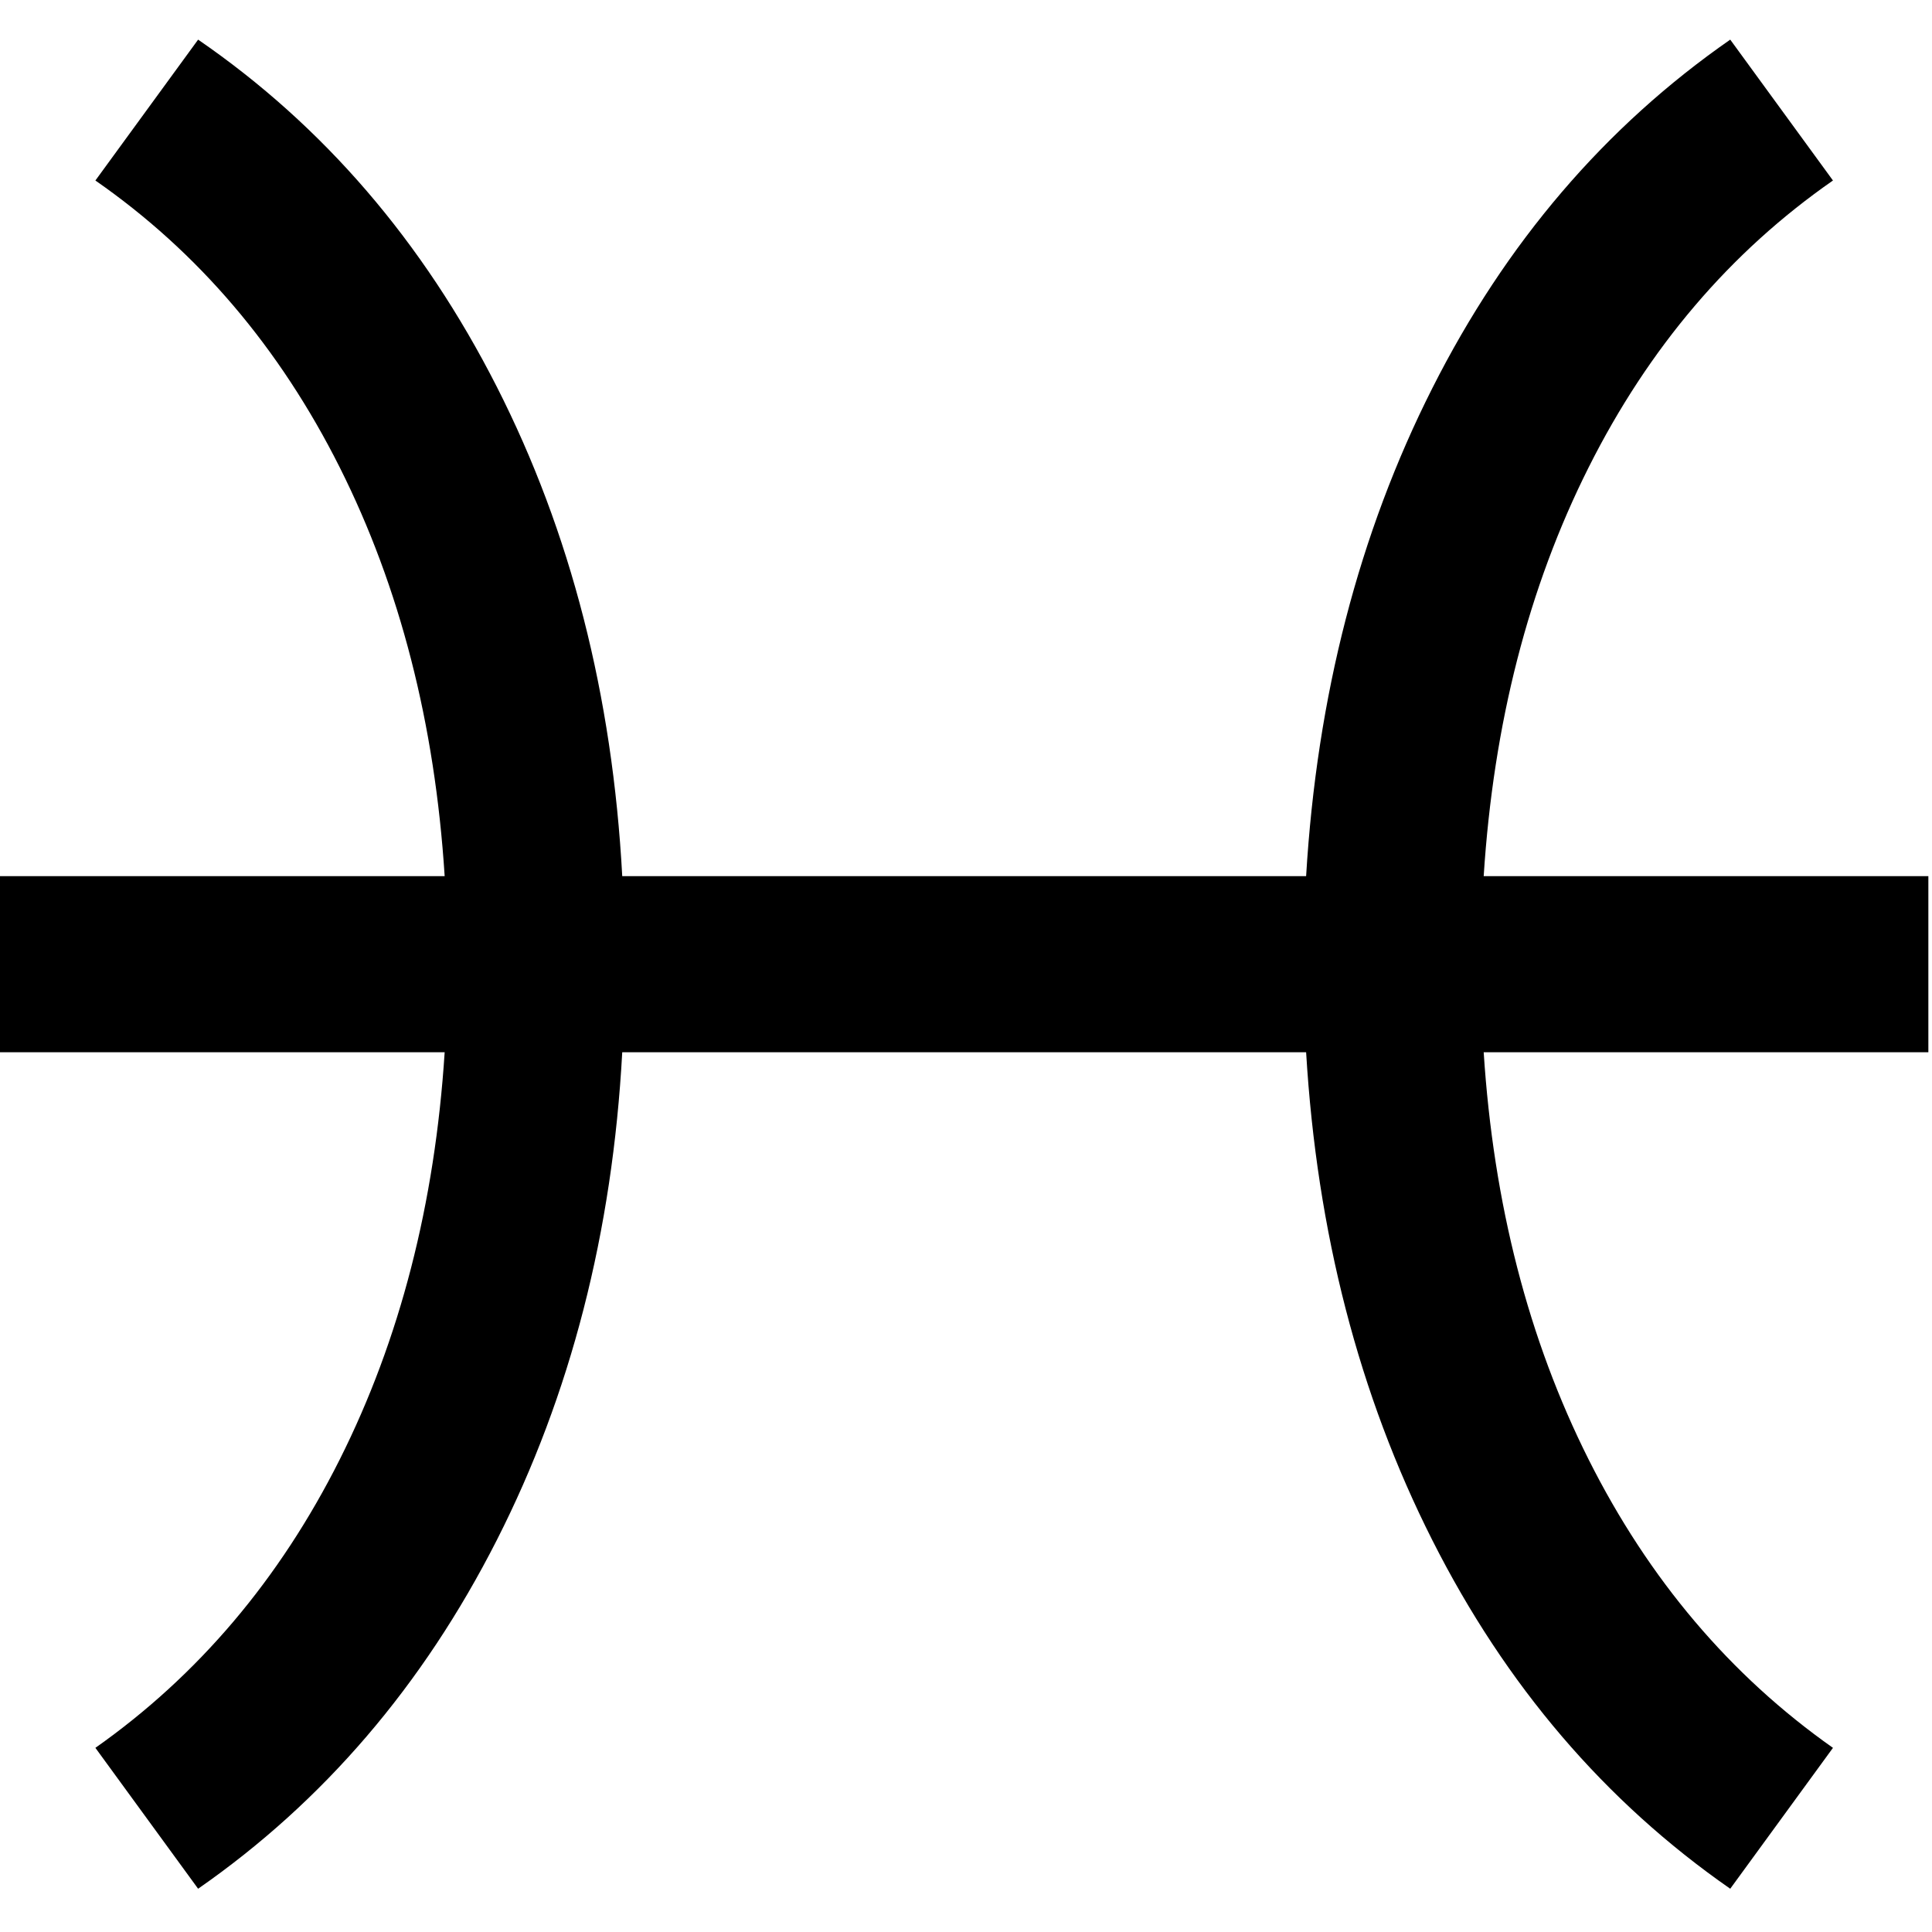
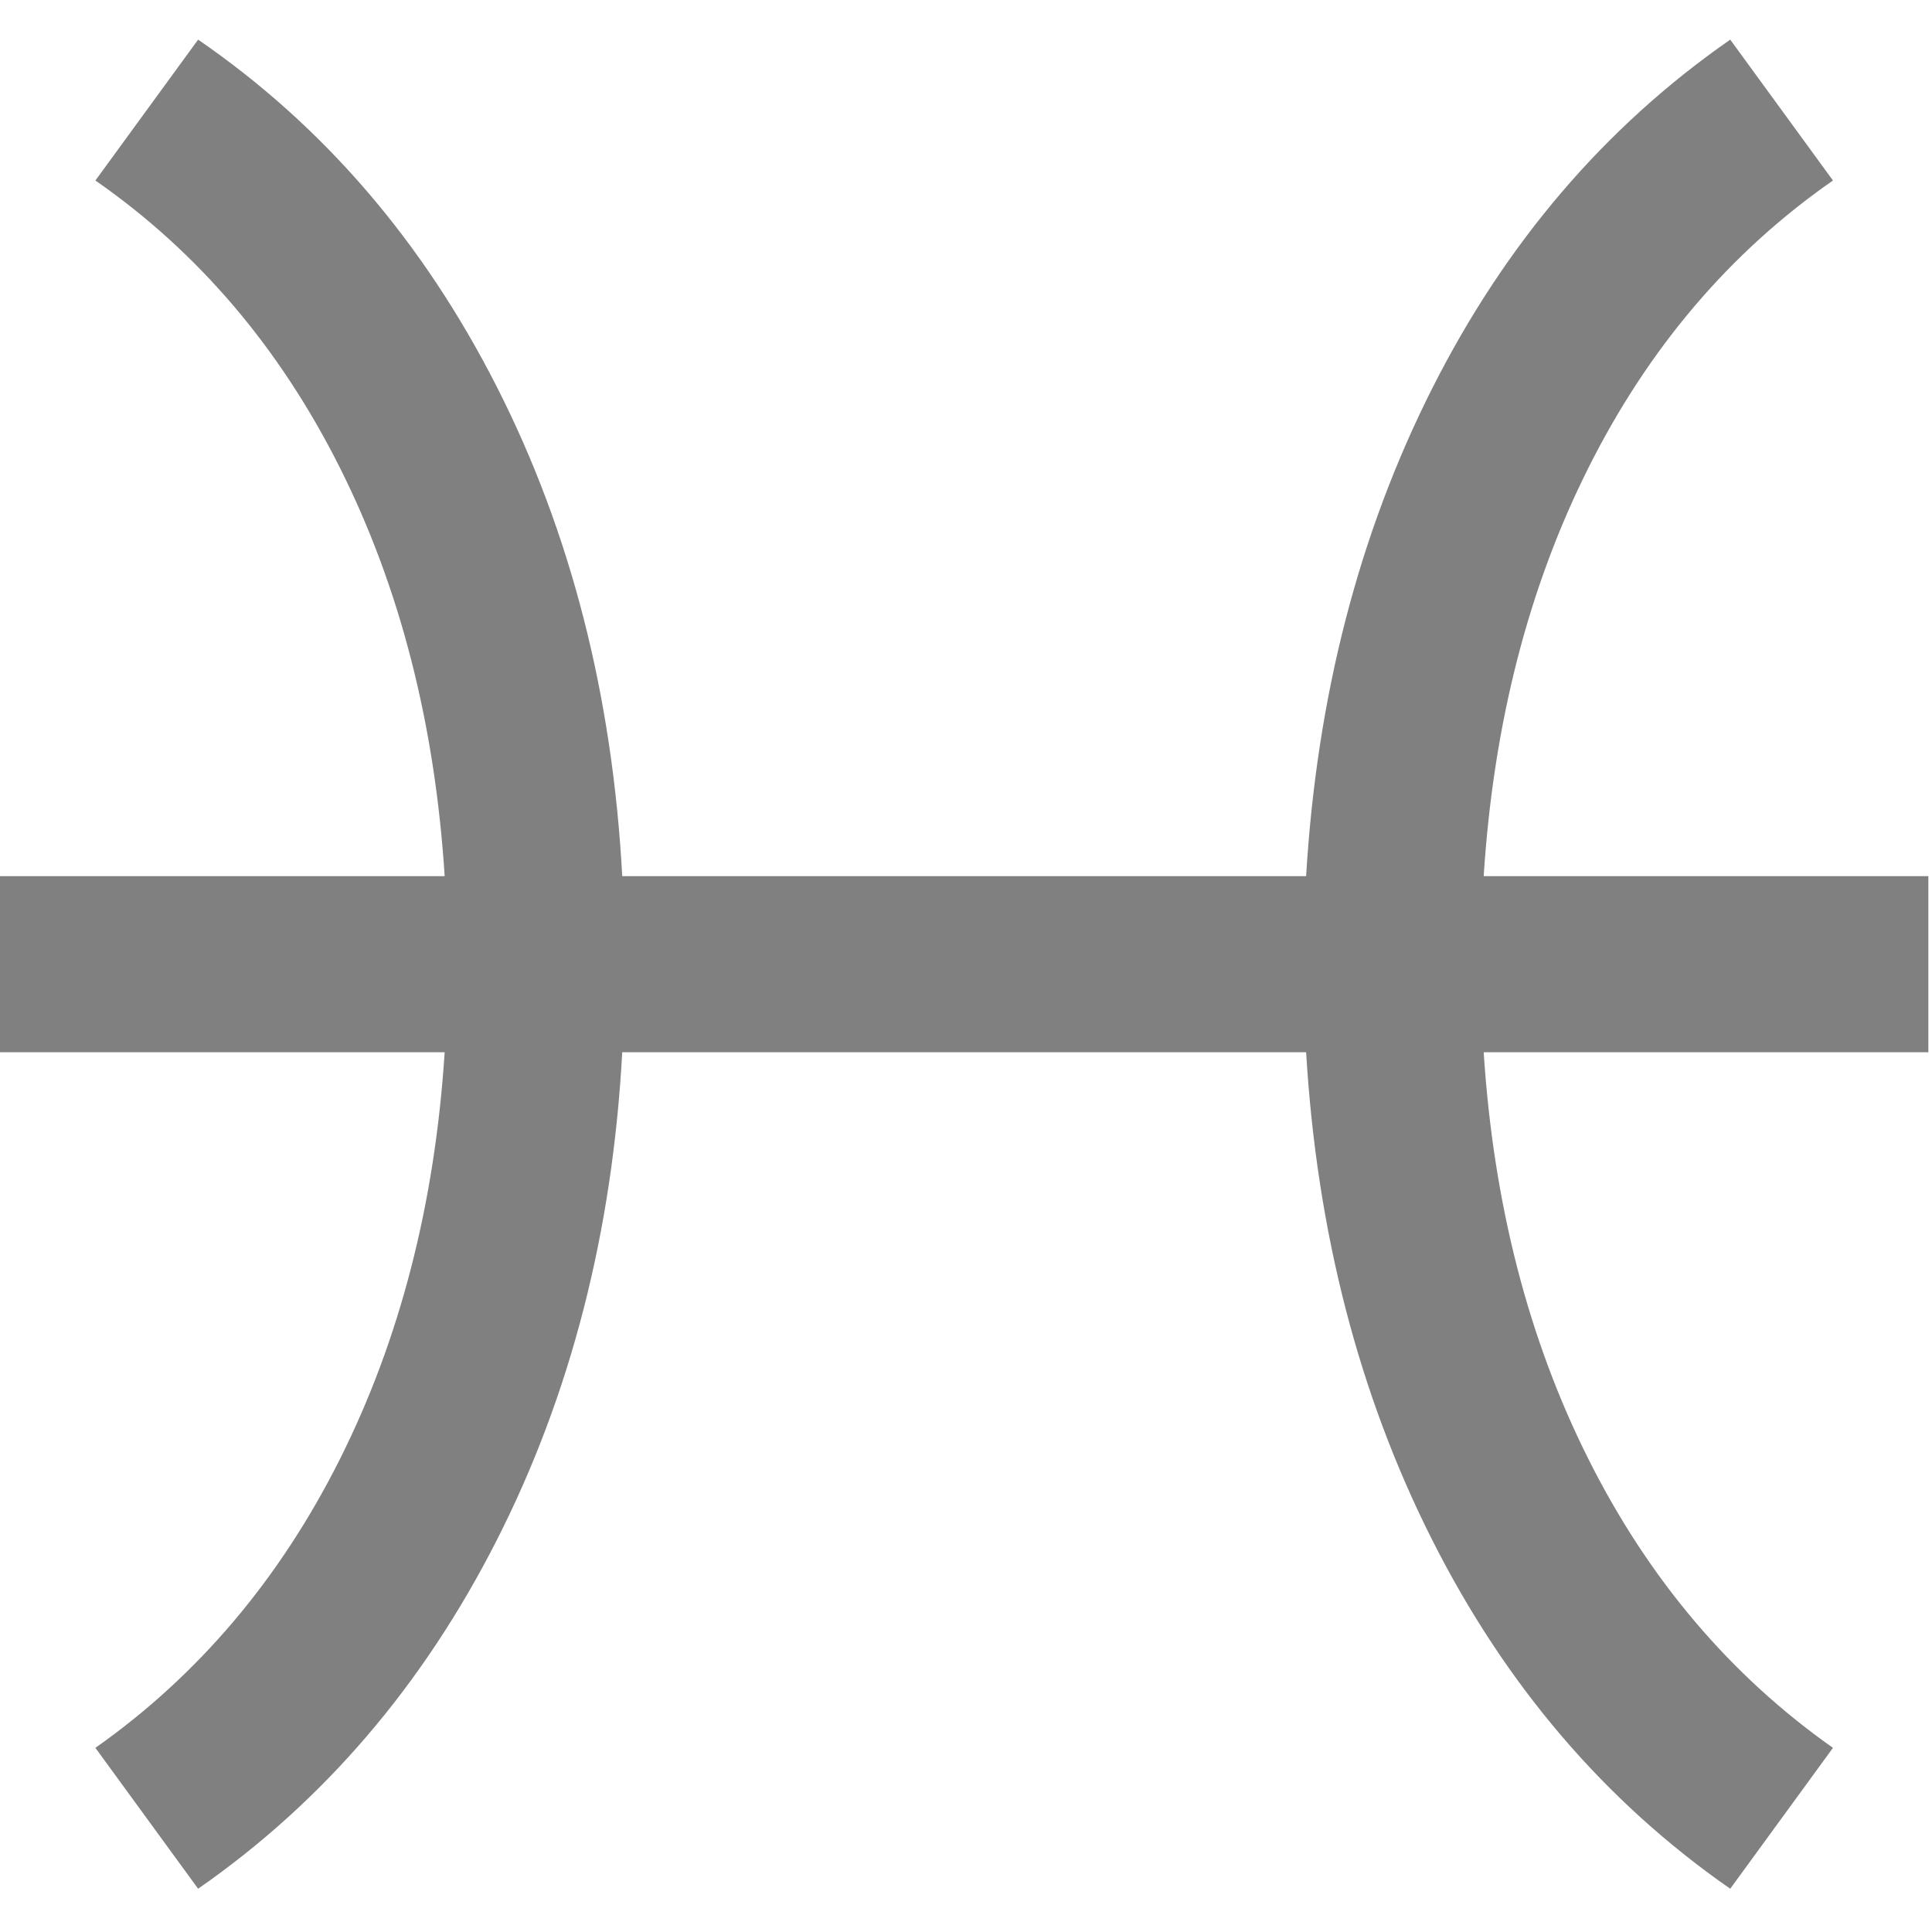
- <svg xmlns="http://www.w3.org/2000/svg" width="100%" height="100%" viewBox="0 0 284 284" version="1.1" xml:space="preserve" style="fill-rule:evenodd;clip-rule:evenodd;stroke-linejoin:round;stroke-miterlimit:2;">
+ <svg xmlns="http://www.w3.org/2000/svg" width="100%" height="100%" viewBox="0 0 284 284" version="1.1" xml:space="preserve" fill="#808080" style="fill-rule:evenodd;clip-rule:evenodd;stroke-linejoin:round;stroke-miterlimit:2;">
  <path d="M29.123,277.64L14.022,256.93C29.123,246.288 41.096,232.158 49.941,214.54C58.785,196.922 63.927,176.968 65.365,154.676L0,154.676L0,128.789L65.365,128.789C63.927,106.353 58.785,86.327 49.941,68.709C41.096,51.091 29.123,37.033 14.022,26.534L29.123,5.825C47.532,18.481 62.165,35.487 73.023,56.844C83.882,78.201 90.03,102.182 91.468,128.789L191.997,128.789C193.579,102.326 199.763,78.417 210.549,57.06C221.335,35.703 235.933,18.624 254.341,5.825L269.442,26.534C254.341,37.033 242.369,51.091 233.524,68.709C224.679,86.327 219.538,106.353 218.099,128.789L283.465,128.789L283.465,154.676L218.099,154.676C219.538,176.968 224.679,196.922 233.524,214.54C242.369,232.158 254.341,246.288 269.442,256.93L254.341,277.64C235.933,264.84 221.335,247.762 210.549,226.405C199.763,205.048 193.579,181.138 191.997,154.676L91.468,154.676C90.03,181.138 83.882,205.048 73.023,226.405C62.165,247.762 47.532,264.84 29.123,277.64Z" />
</svg>
